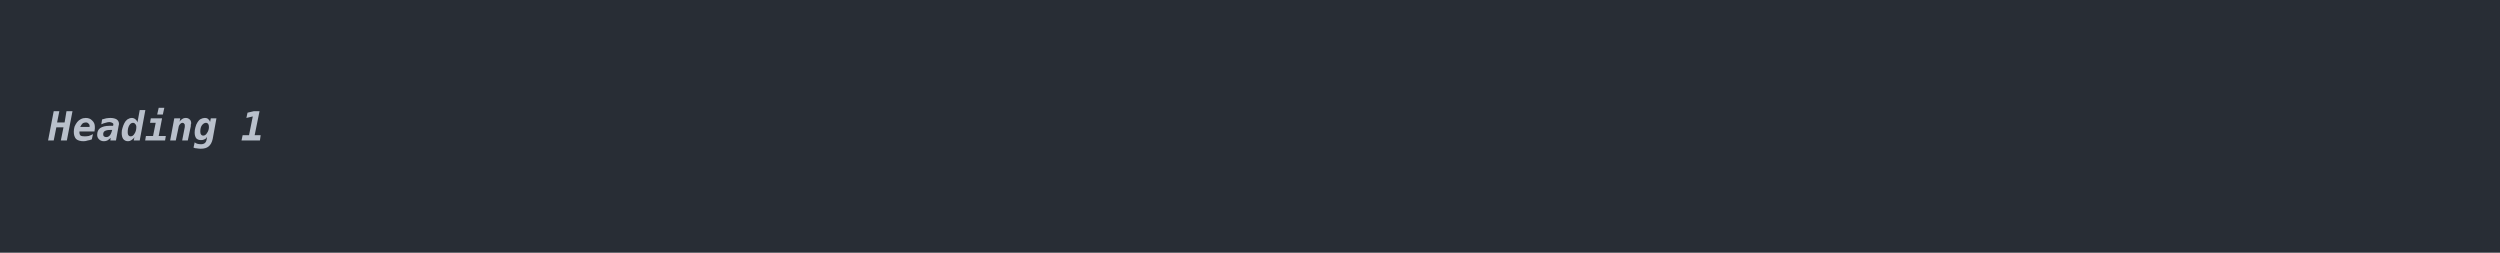
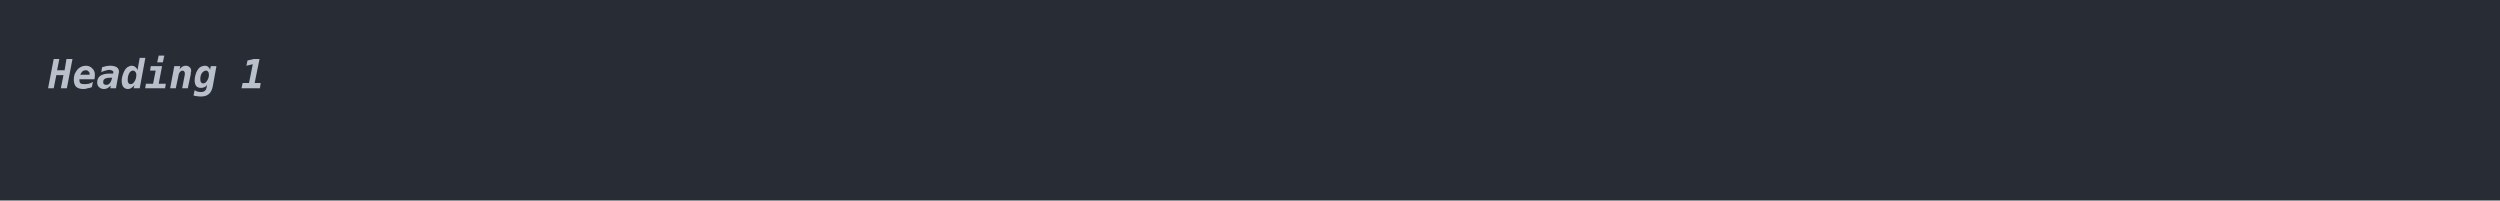
- <svg xmlns="http://www.w3.org/2000/svg" xmlns:xlink="http://www.w3.org/1999/xlink" width="1040" height="105.13">
-   <rect width="1040" height="105.13" rx="0" ry="0" class="a" />
-   <svg height="65.13" viewBox="0 0 100 6.513" width="1000" x="20" y="20">
+ <svg xmlns="http://www.w3.org/2000/svg" xmlns:xlink="http://www.w3.org/1999/xlink" width="1040" height="83.42">
+   <rect width="1040" height="83.42" rx="0" ry="0" class="a" />
+   <svg height="43.42" viewBox="0 0 100 4.342" width="1000" x="20" y="20">
    <style>.a{fill:rgb(40,45,53)}.b{font-family:'Fira Code',Monaco,Consolas,Menlo,'Bitstream Vera Sans Mono','Powerline Symbols',monospace}.c{fill:transparent}.d{fill:rgb(185,192,203);font-style:italic;font-weight:bold;white-space:pre}</style>
    <g font-family="'Fira Code',Monaco,Consolas,Menlo,'Bitstream Vera Sans Mono','Powerline Symbols',monospace" font-size="1.67" class="b">
      <defs>
        <symbol id="a">
-           <rect height="4" width="100" x="0" y="0" class="c" />
+           <rect height="3" width="100" x="0" y="0" class="c" />
        </symbol>
      </defs>
-       <rect height="6.513" width="100" class="a" />
+       <rect height="4.342" width="100" class="a" />
      <svg x="0" y="0" width="100">
        <svg x="0">
          <use xlink:href="#a" />
-           <text x="0" y="3.841" class="d">Heading</text>
-           <text x="8.016" y="3.841" class="d">1</text>
+           <text x="0" y="1.67" class="d">Heading</text>
+           <text x="8.016" y="1.67" class="d">1</text>
        </svg>
      </svg>
    </g>
  </svg>
</svg>
